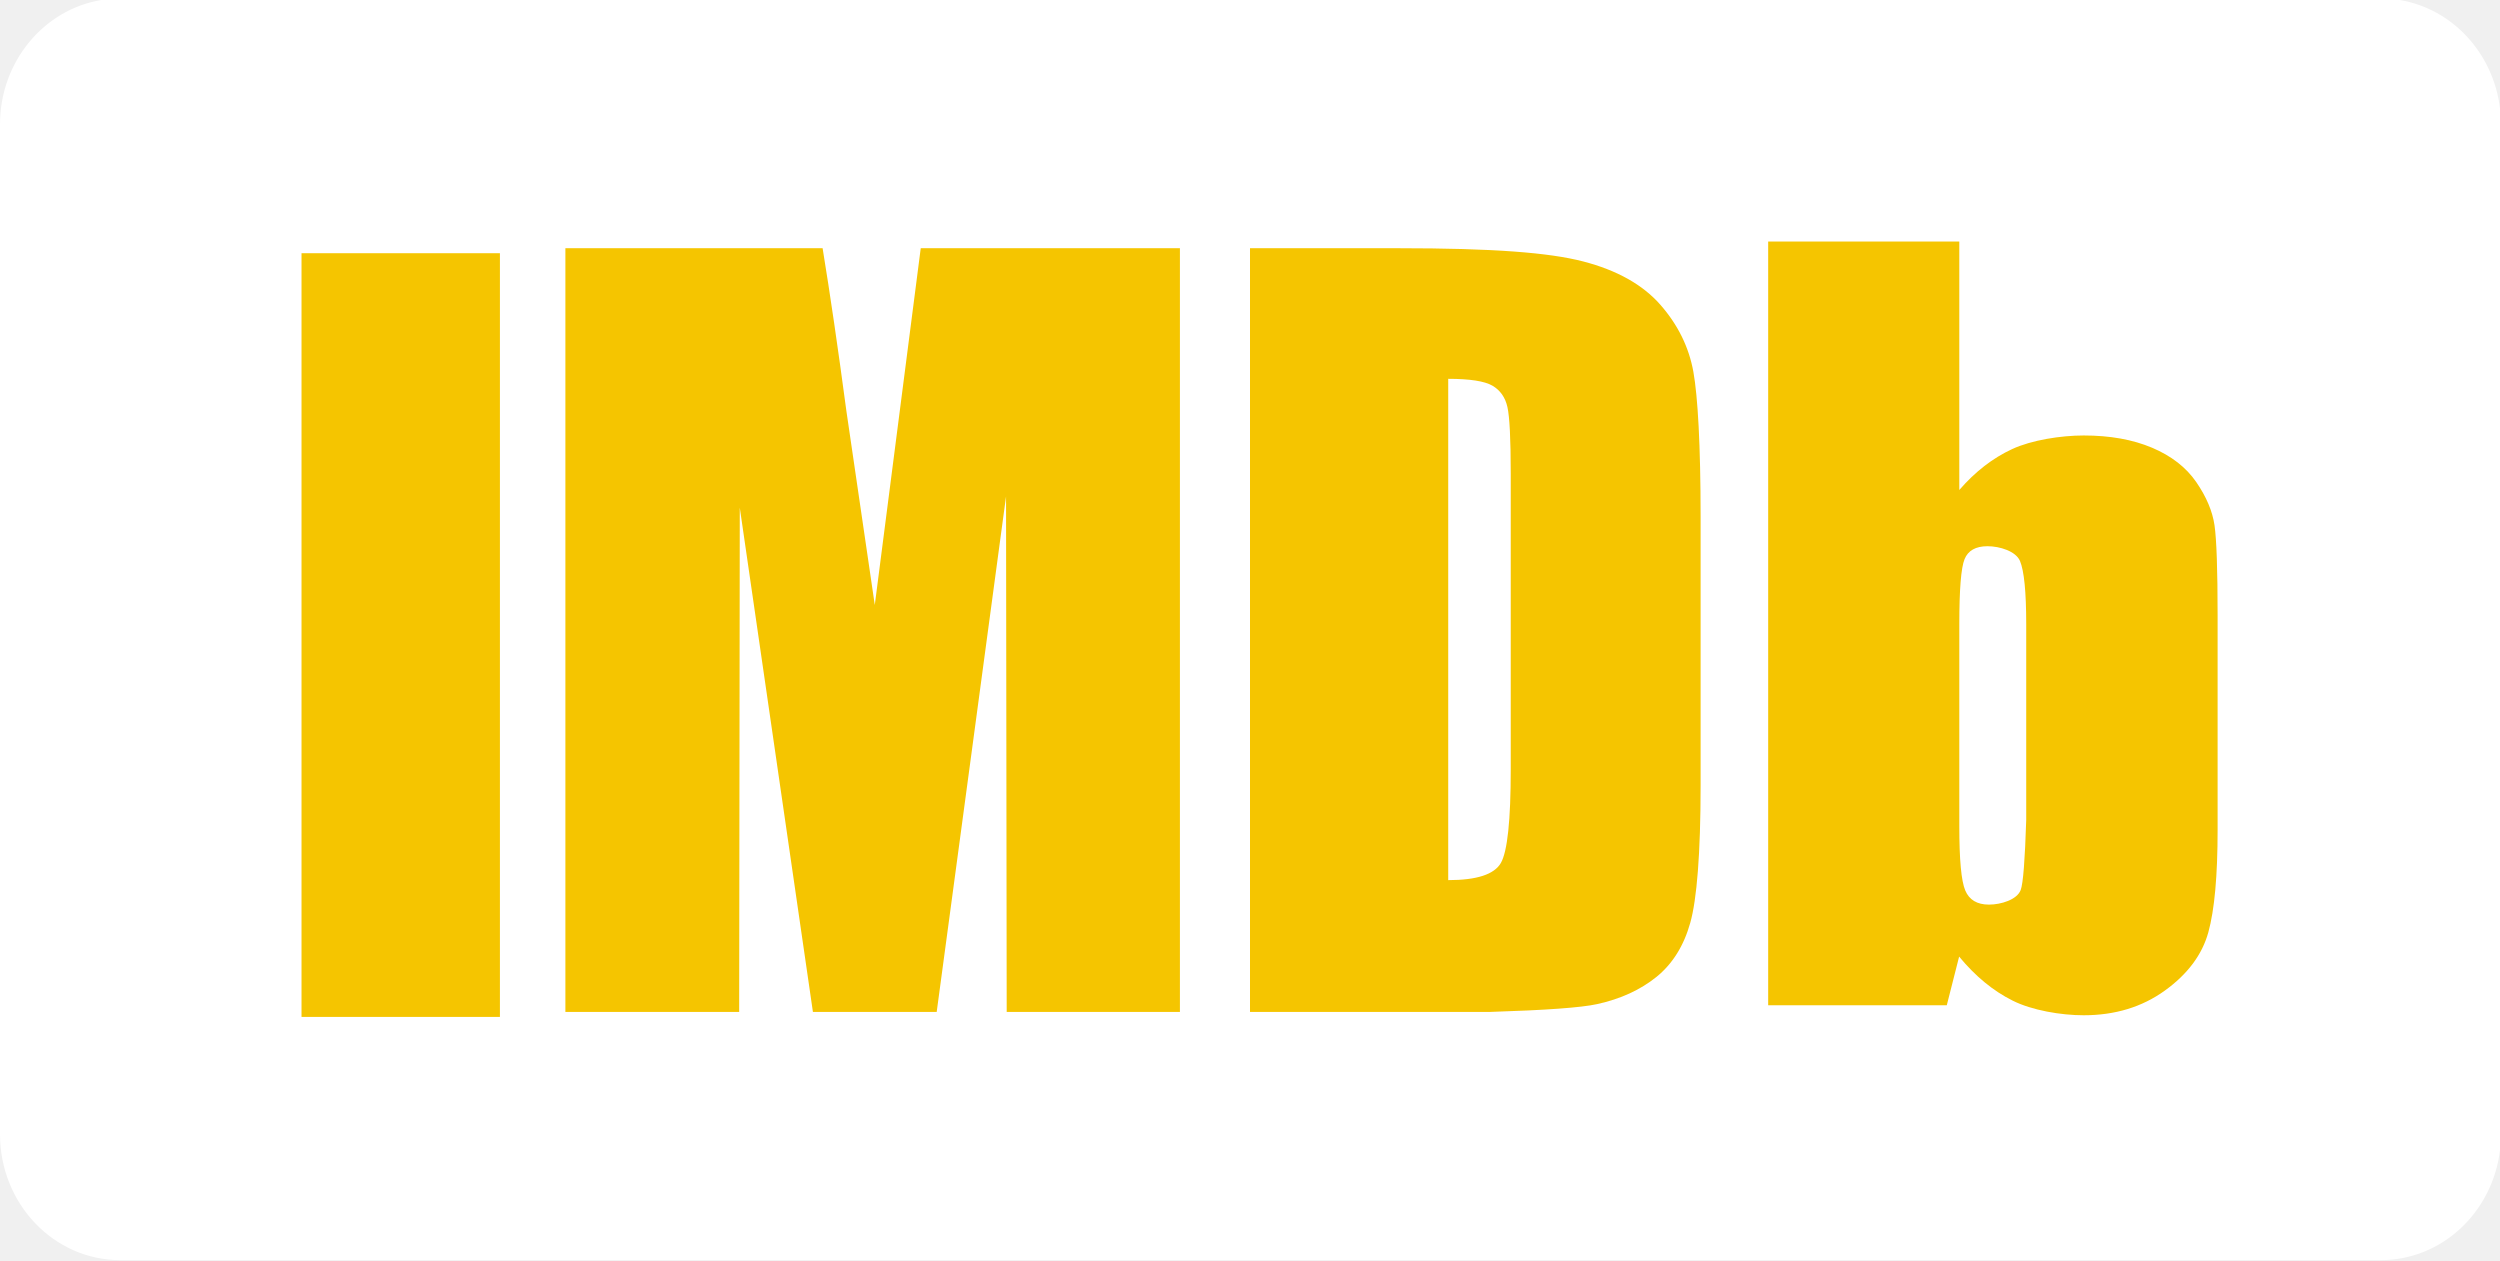
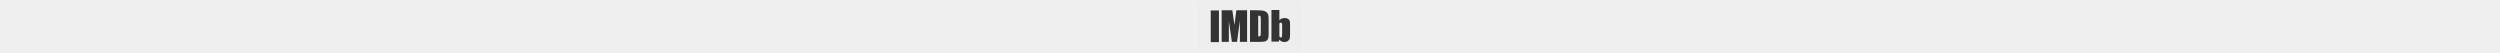
- <svg xmlns="http://www.w3.org/2000/svg" xmlns:xlink="http://www.w3.org/1999/xlink" version="1.1" preserveAspectRatio="xMidYMid meet" viewBox="0 0 575 289.83" width="575" height="289.83">
+ <svg xmlns="http://www.w3.org/2000/svg" xmlns:xlink="http://www.w3.org/1999/xlink" version="1.1" preserveAspectRatio="xMidYMid meet" viewBox="0 0 575 289.83" width="575" height="1em">
  <defs>
    <path d="M575 24.91C573.44 12.15 563.97 1.98 551.91 0C499.05 0 76.18 0 23.32 0C10.11 2.17 0 14.16 0 28.61C0 51.84 0 237.64 0 260.86C0 276.86 12.37 289.83 27.64 289.83C79.63 289.83 495.6 289.83 547.59 289.83C561.65 289.83 573.26 278.82 575 264.57C575 216.64 575 48.87 575 24.91Z" id="d1pwhf9wy2" />
    <path d="M69.35 58.24L114.98 58.24L114.98 233.89L69.35 233.89L69.35 58.24Z" id="g5jjnq26yS" />
    <path d="M201.2 139.15C197.28 112.38 195.1 97.5 194.67 94.53C192.76 80.2 190.94 67.73 189.2 57.09C185.25 57.09 165.54 57.09 130.04 57.09L130.04 232.74L170.01 232.74L170.15 116.76L186.97 232.74L215.44 232.74L231.39 114.18L231.54 232.74L271.38 232.74L271.38 57.09L211.77 57.09L201.2 139.15Z" id="i3Prh1JpXt" />
    <path d="M346.71 93.63C347.21 95.87 347.47 100.95 347.47 108.89C347.47 115.7 347.47 170.18 347.47 176.99C347.47 188.68 346.71 195.84 345.2 198.48C343.68 201.12 339.64 202.43 333.09 202.43C333.09 190.9 333.09 98.66 333.09 87.13C338.06 87.13 341.45 87.66 343.25 88.7C345.05 89.75 346.21 91.39 346.71 93.63ZM367.32 230.95C372.75 229.76 377.31 227.66 381.01 224.67C384.7 221.67 387.29 217.52 388.77 212.21C390.26 206.91 391.14 196.38 391.14 180.63C391.14 174.47 391.14 125.12 391.14 118.95C391.14 102.33 390.49 91.19 389.48 85.53C388.46 79.86 385.93 74.71 381.88 70.09C377.82 65.47 371.9 62.15 364.12 60.13C356.33 58.11 343.63 57.09 321.54 57.09C319.27 57.09 307.93 57.09 287.5 57.09L287.5 232.74L342.78 232.74C355.52 232.34 363.7 231.75 367.32 230.95Z" id="a4ov9rRGQm" />
    <path d="M464.76 204.7C463.92 206.93 460.24 208.06 457.46 208.06C454.74 208.06 452.93 206.98 452.01 204.81C451.09 202.65 450.64 197.72 450.64 190C450.64 185.36 450.64 148.22 450.64 143.58C450.64 135.58 451.04 130.59 451.85 128.6C452.65 126.63 454.41 125.63 457.13 125.63C459.91 125.63 463.64 126.76 464.6 129.03C465.55 131.3 466.03 136.15 466.03 143.58C466.03 146.58 466.03 161.58 466.03 188.59C465.74 197.84 465.32 203.21 464.76 204.7ZM406.68 231.21L447.76 231.21C449.47 224.5 450.41 220.77 450.6 220.02C454.32 224.52 458.41 227.9 462.9 230.14C467.37 232.39 474.06 233.51 479.24 233.51C486.45 233.51 492.67 231.62 497.92 227.83C503.16 224.05 506.5 219.57 507.92 214.42C509.34 209.26 510.05 201.42 510.05 190.88C510.05 185.95 510.05 146.53 510.05 141.6C510.05 131 509.81 124.08 509.34 120.83C508.87 117.58 507.47 114.27 505.14 110.88C502.81 107.49 499.42 104.86 494.98 102.98C490.54 101.1 485.3 100.16 479.26 100.16C474.01 100.16 467.29 101.21 462.81 103.28C458.34 105.35 454.28 108.49 450.64 112.7C450.64 108.89 450.64 89.85 450.64 55.56L406.68 55.56L406.68 231.21Z" id="fk968BpsX" />
  </defs>
  <g>
    <g>
      <g>
-         <use xlink:href="#d1pwhf9wy2" opacity="1" fill="#fff" fill-opacity="1" />
+         <use xlink:href="#d1pwhf9wy2" opacity="1" fill="#eee" fill-opacity="1" />
        <g>
          <use xlink:href="#d1pwhf9wy2" opacity="1" fill-opacity="0" stroke="#000000" stroke-width="1" stroke-opacity="0" />
        </g>
      </g>
      <g>
-         <use xlink:href="#g5jjnq26yS" opacity="1" fill="#f5c500" fill-opacity="1" />
+         <use xlink:href="#g5jjnq26yS" opacity="1" fill="#333" fill-opacity="1" />
        <g>
          <use xlink:href="#g5jjnq26yS" opacity="1" fill-opacity="0" stroke="#000000" stroke-width="1" stroke-opacity="0" />
        </g>
      </g>
      <g>
-         <use xlink:href="#i3Prh1JpXt" opacity="1" fill="#f5c500" fill-opacity="1" />
+         <use xlink:href="#i3Prh1JpXt" opacity="1" fill="#333" fill-opacity="1" />
        <g>
          <use xlink:href="#i3Prh1JpXt" opacity="1" fill-opacity="0" stroke="#000000" stroke-width="1" stroke-opacity="0" />
        </g>
      </g>
      <g>
-         <use xlink:href="#a4ov9rRGQm" opacity="1" fill="#f5c500" fill-opacity="1" />
+         <use xlink:href="#a4ov9rRGQm" opacity="1" fill="#333" fill-opacity="1" />
        <g>
          <use xlink:href="#a4ov9rRGQm" opacity="1" fill-opacity="0" stroke="#000000" stroke-width="1" stroke-opacity="0" />
        </g>
      </g>
      <g>
-         <use xlink:href="#fk968BpsX" opacity="1" fill="#f5c500" fill-opacity="1" />
+         <use xlink:href="#fk968BpsX" opacity="1" fill="#333" fill-opacity="1" />
        <g>
          <use xlink:href="#fk968BpsX" opacity="1" fill-opacity="0" stroke="#000000" stroke-width="1" stroke-opacity="0" />
        </g>
      </g>
    </g>
  </g>
</svg>
